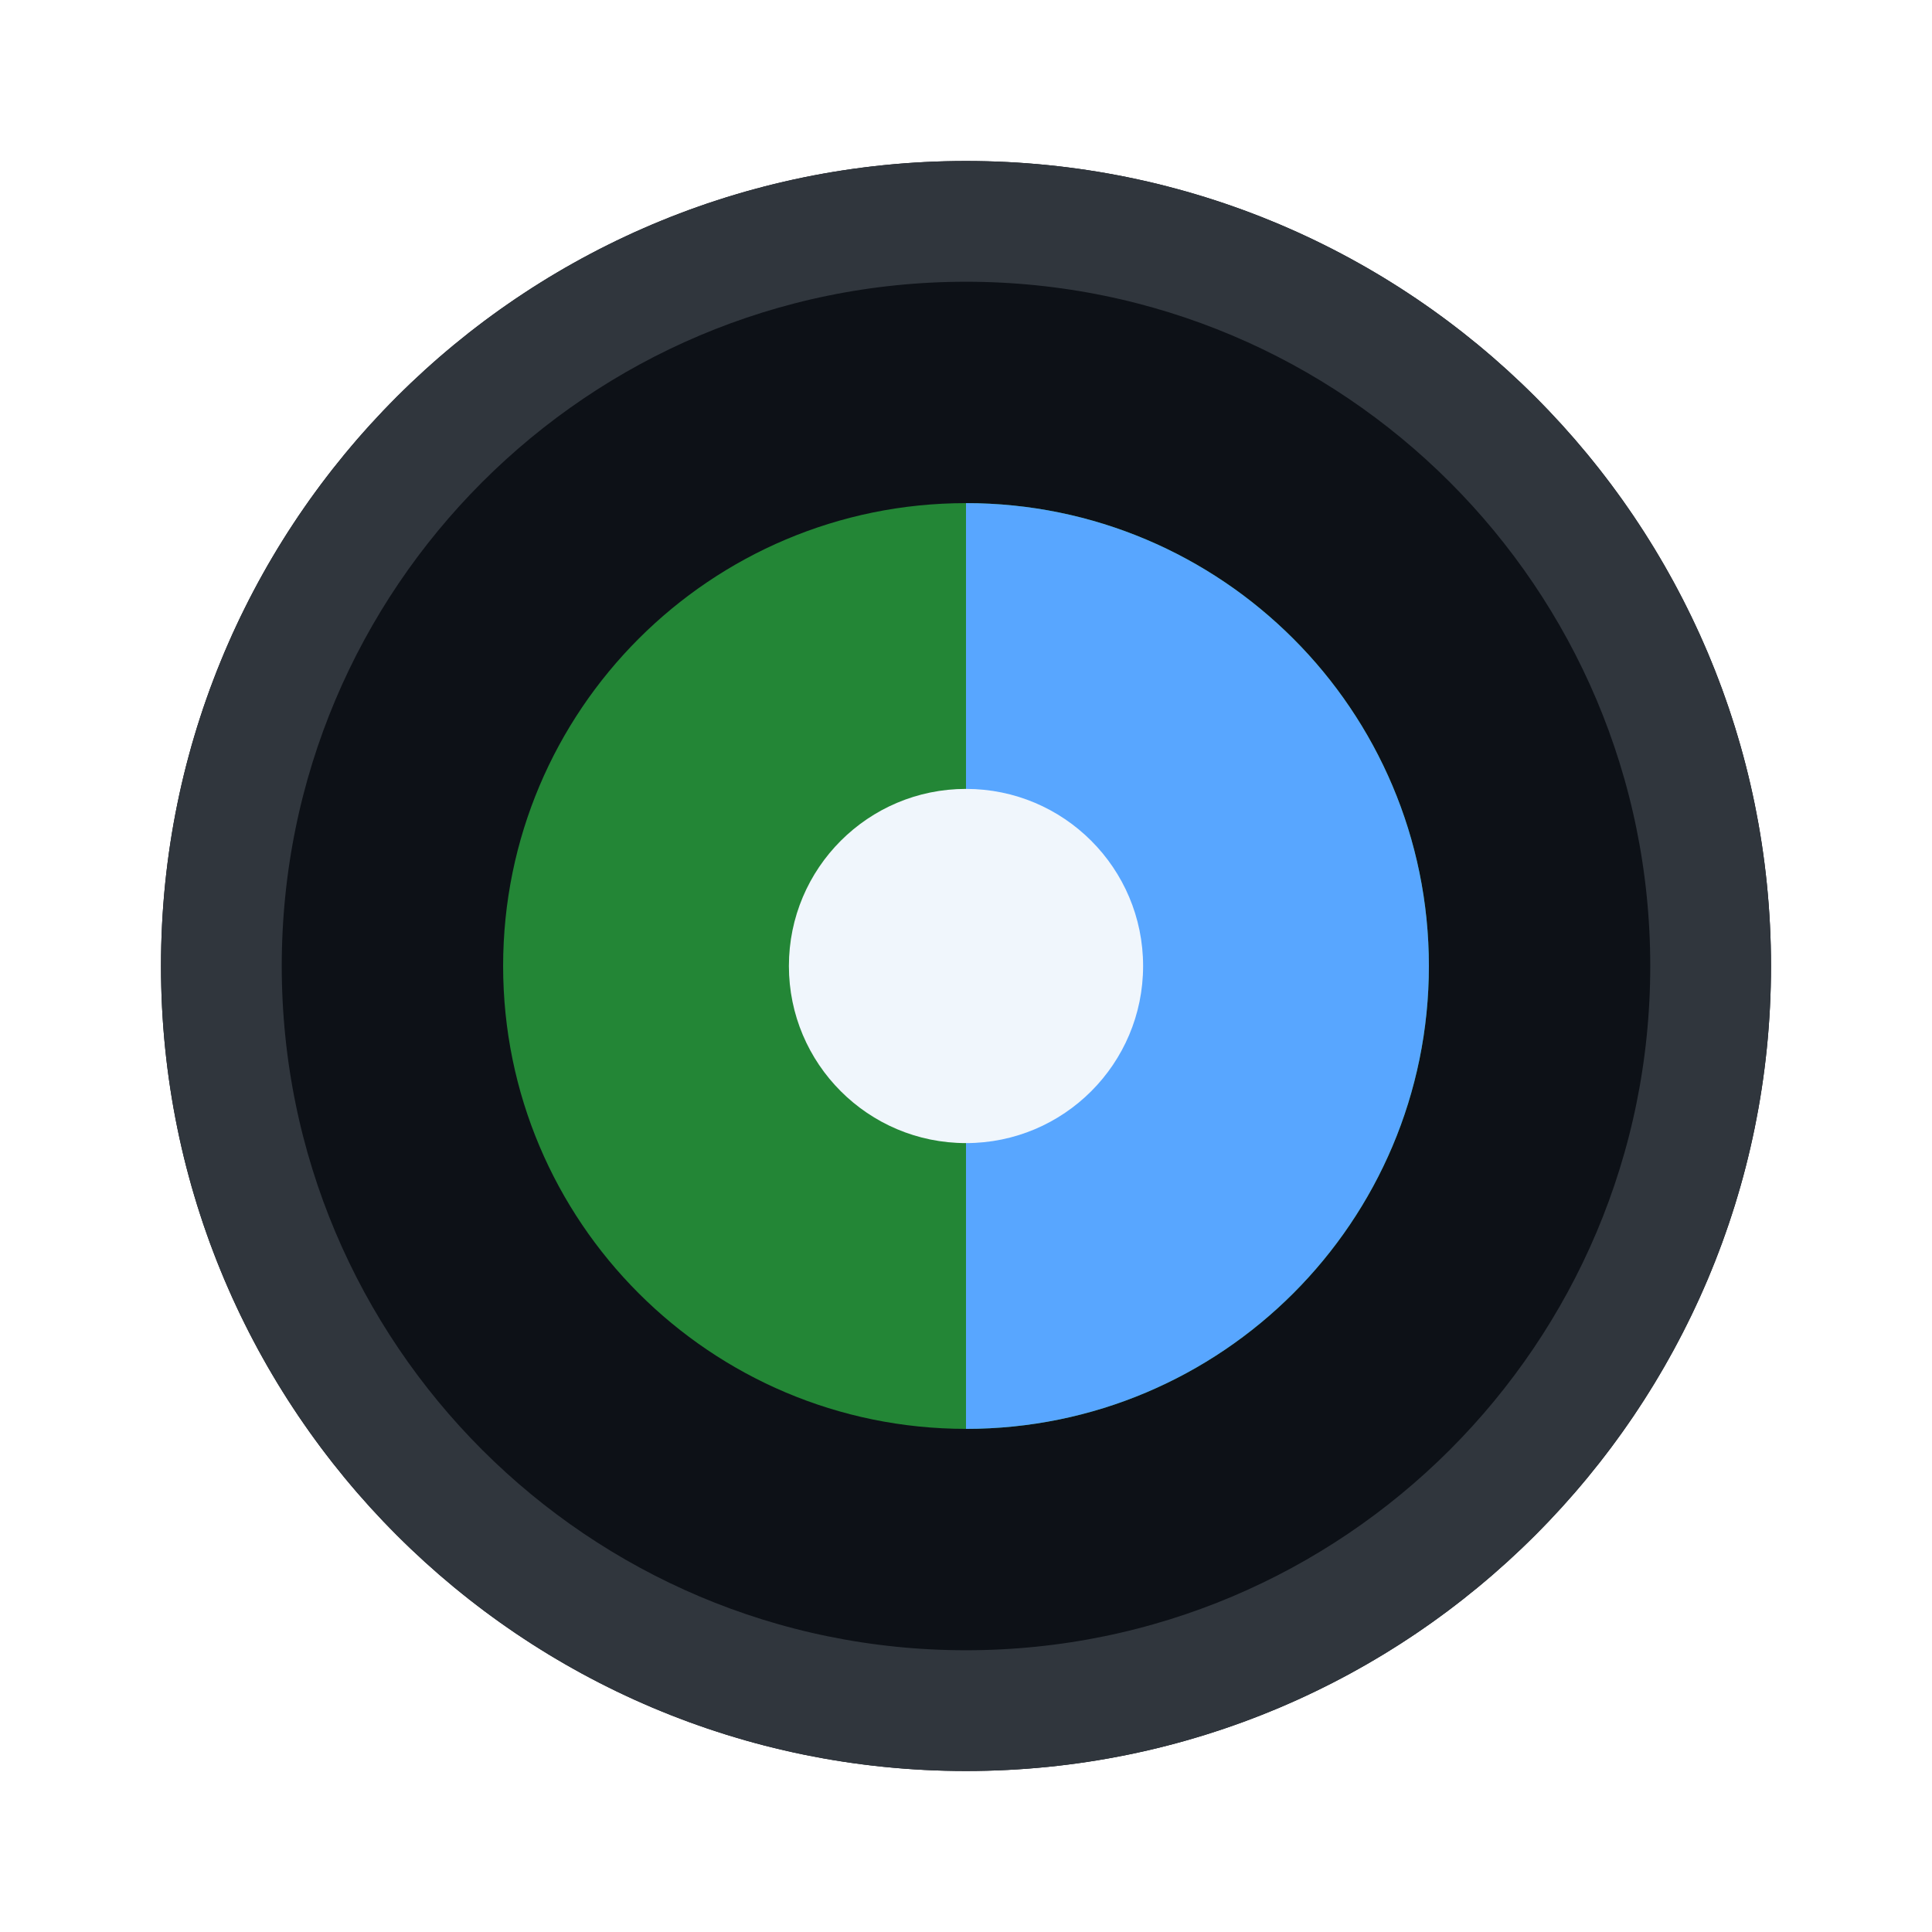
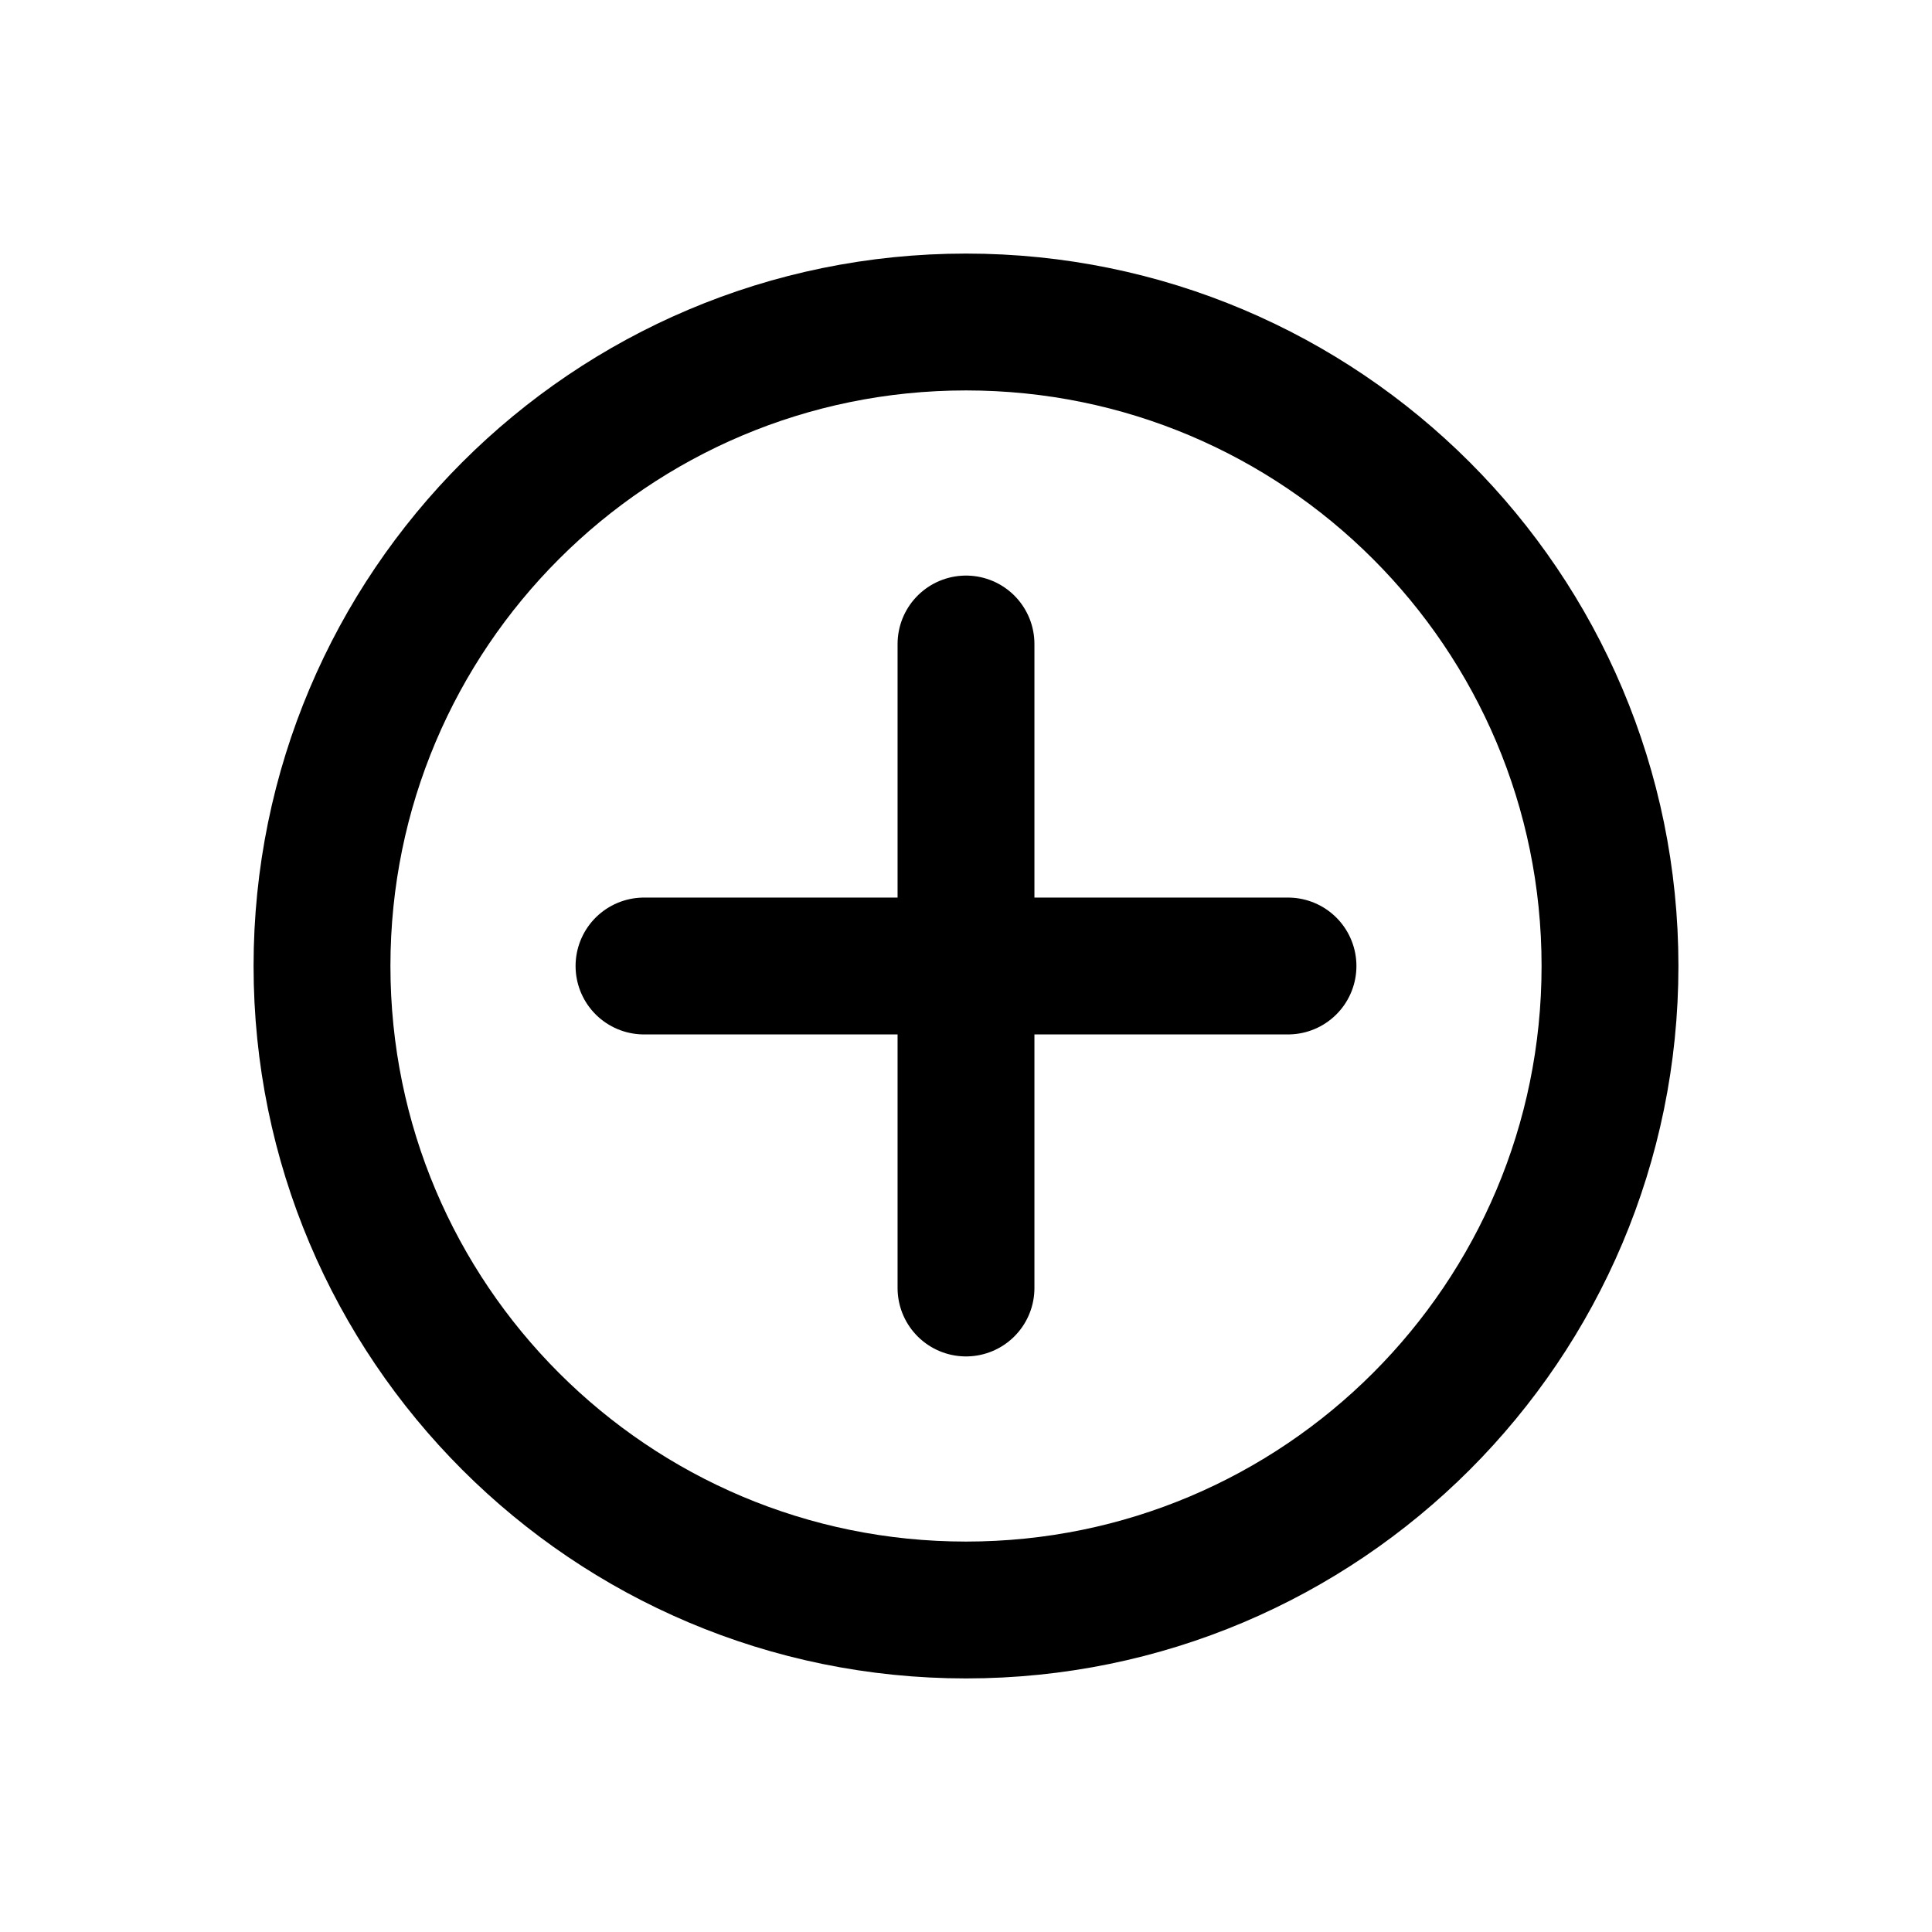
- <svg xmlns="http://www.w3.org/2000/svg" viewBox="0 0 24 24" fill="none">
-   <circle cx="12" cy="12" r="10" fill="#0d1117" />
-   <circle cx="12" cy="12" r="9.25" stroke="#30363d" stroke-width="1.5" />
-   <path d="M12 6.25a5.75 5.75 0 0 0 0 11.5 5.75 5.75 0 0 0 0-11.5Z" fill="#238636" />
-   <path d="M12 6.25a5.75 5.75 0 0 1 0 11.5Z" fill="#58a6ff" />
-   <circle cx="12" cy="12" r="2.2" fill="#f0f6fc" />
+ <svg xmlns="http://www.w3.org/2000/svg" viewBox="0 0 24 24" fill="none" stroke="currentColor" stroke-width="1.7" stroke-linecap="round" stroke-linejoin="round">
+   <circle cx="12" cy="12" r="8" />
+   <path d="M12 8v8" />
+   <path d="M8 12h8" />
</svg>
